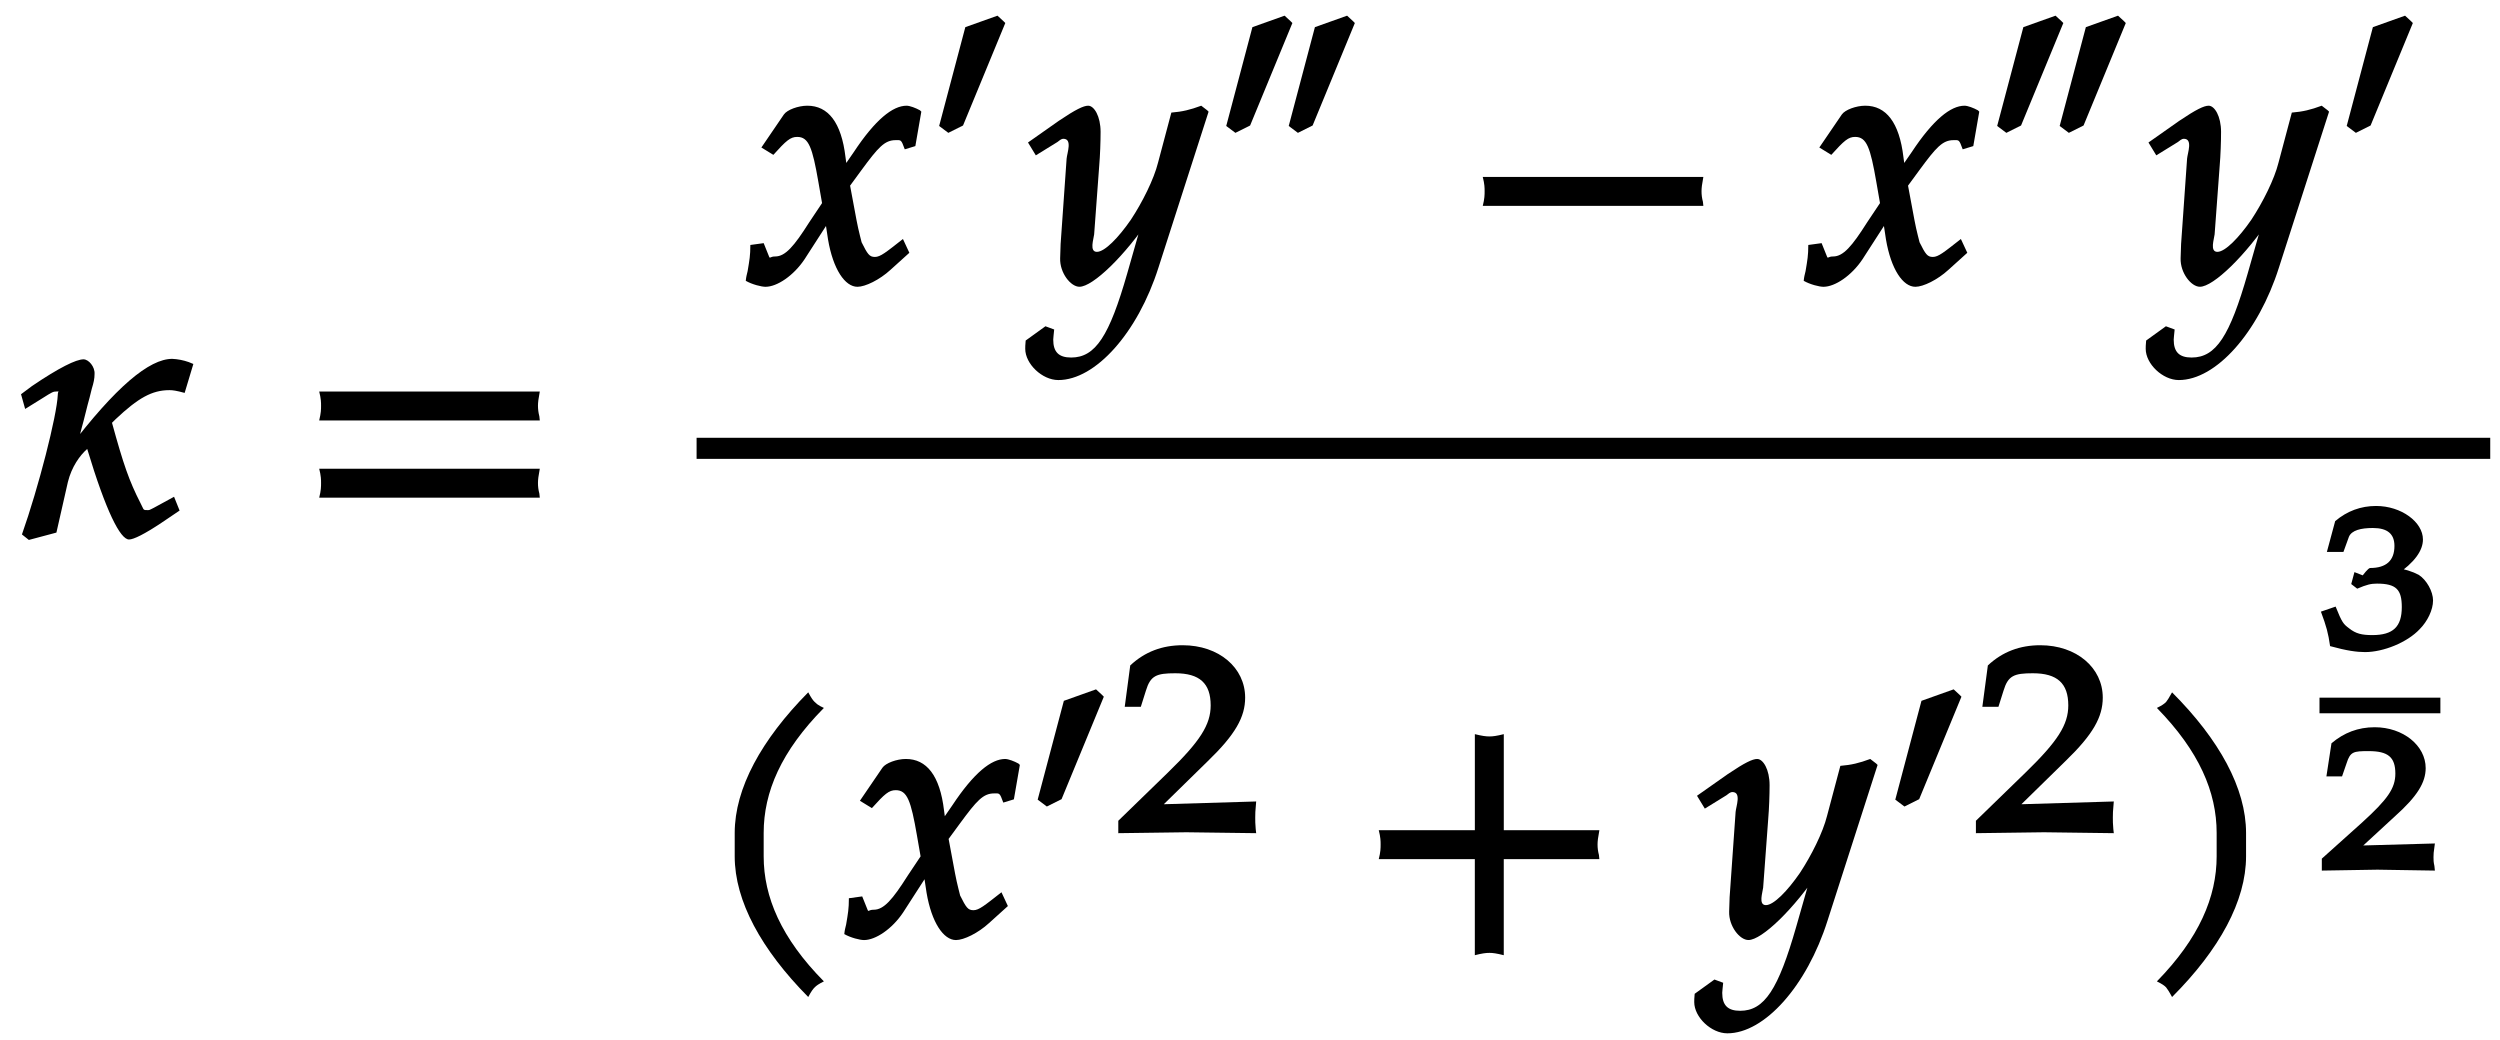
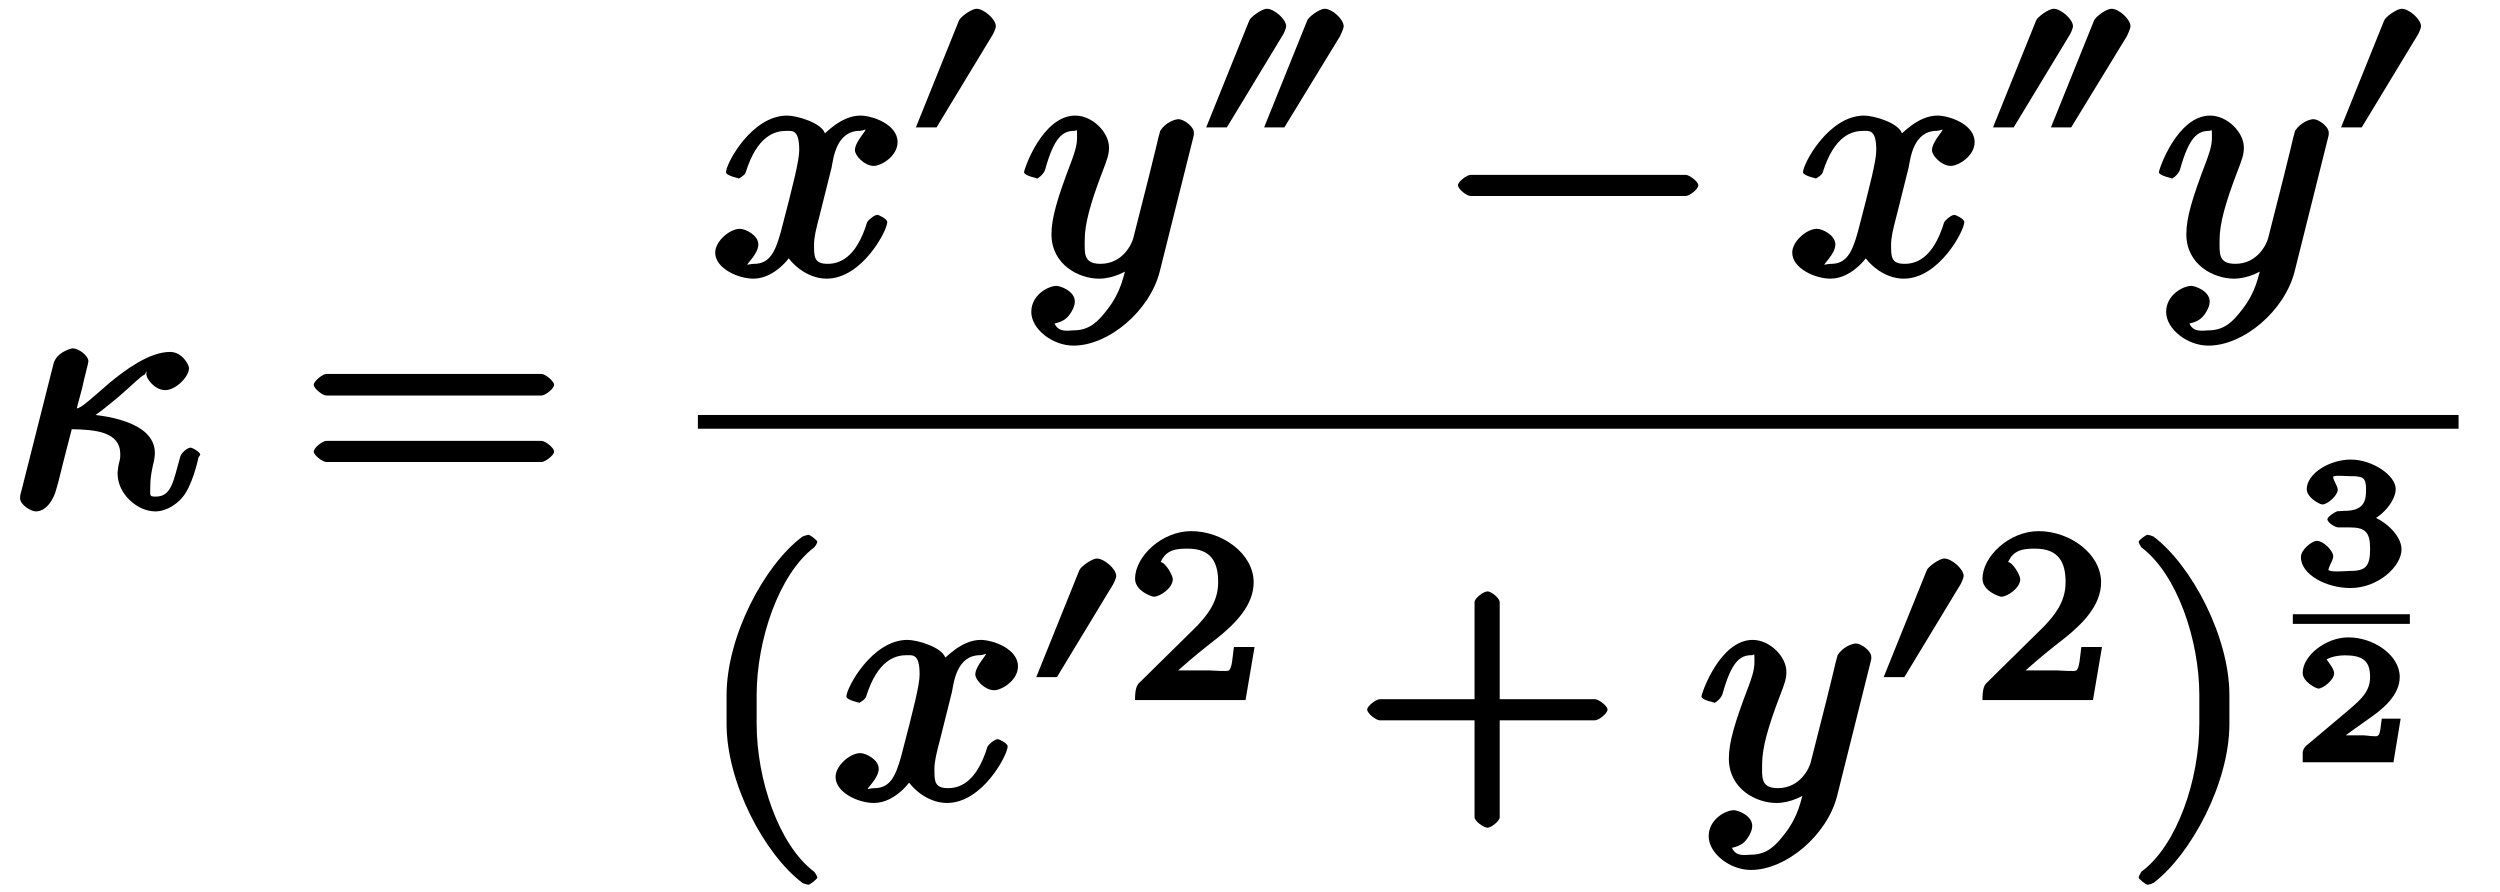
- <svg xmlns="http://www.w3.org/2000/svg" xmlns:xlink="http://www.w3.org/1999/xlink" width="113px" height="47px" viewBox="0 0 85 35">
+ <svg xmlns="http://www.w3.org/2000/svg" xmlns:xlink="http://www.w3.org/1999/xlink" width="115px" height="41px" viewBox="0 0 86 31">
  <defs>
    <symbol overflow="visible" id="a">
-       <path d="M6.281-5.922a1.98 1.98 0 00-.562-.11c-.782 0-1.922.954-3.516 3.048l.235.093.203-.796c.078-.266.187-.75.265-1.016l.078-.313c.063-.203.094-.343.094-.5.016-.25-.203-.5-.375-.5-.25 0-.828.282-1.75.907l-.375.28.14.5.579-.359c.344-.218.375-.234.484-.234.125 0 .047-.031.047.11-.031.718-.656 3.156-1.219 4.75l.235.187.937-.25.39-1.719c.126-.515.407-.906.657-1.125C3.468-.844 3.953.11 4.25.11c.156 0 .531-.187 1.094-.562l.625-.422-.188-.469-.687.375c-.188.094-.14.078-.25.078-.125 0-.094-.03-.203-.234-.391-.766-.579-1.313-.97-2.734l.126-.125c.765-.72 1.234-.985 1.828-.985.11 0 .234.016.516.094l.296-.984zm0 0" />
+       <path d="M6.719-1.844c0-.11-.297-.25-.328-.25-.125 0-.344.188-.375.344-.235.828-.297 1.36-.844 1.36-.25 0-.188-.032-.188-.454 0-.172.047-.453.094-.656.031-.11.063-.266.063-.406 0-1.125-1.844-1.328-2.516-1.36l.14.235c.391-.219.766-.547 1.094-.813.547-.469.766-.719.938-.797.078-.203.047-.062.047 0 0 .141.281.547.656.547s.828-.468.828-.765c0-.11-.234-.563-.656-.563-.734 0-1.578.64-2.11 1.078-.812.703-.953.844-1.14.89l.187-.702c.063-.313.22-.875.22-.938 0-.203-.345-.453-.548-.453-.031 0-.578.125-.672.563L.5-.594c-.047.156-.047.188-.047.266 0 .219.375.453.547.453.36 0 .625-.406.719-.797.125-.422.047-.203.531-2.062.844.015 1.688.093 1.688.875 0 .078 0 .14-.032.25a1.923 1.923 0 00-.062.421c0 .704.687 1.313 1.312 1.313.375 0 .813-.25 1.063-.656.297-.5.437-1.219.437-1.219zm0 0" />
    </symbol>
    <symbol overflow="visible" id="b">
-       <path d="M8.266-4.078a1.419 1.419 0 01-.047-.36c0-.109.015-.234.062-.484h-7.5c.063.25.063.375.063.484 0 .125 0 .235-.063.5h7.5zm0 2.625a1.332 1.332 0 01-.047-.36c0-.109.015-.234.062-.484h-7.5c.063.25.063.375.063.485 0 .125 0 .25-.063.5h7.5zm0 0" />
+       <path d="M8.828-4.281c0-.125-.312-.375-.437-.375H.906c-.125 0-.437.25-.437.375 0 .14.312.375.437.375h7.485c.125 0 .437-.235.437-.375zm0 2.328c0-.14-.312-.375-.437-.375H.906c-.125 0-.437.234-.437.375 0 .125.312.36.437.36h7.485c.125 0 .437-.235.437-.36zm0 0" />
    </symbol>
    <symbol overflow="visible" id="c">
-       <path d="M5.875-5.875c-.14-.078-.344-.156-.453-.156-.469 0-1.063.468-1.797 1.578l-.453.656.25.094-.078-.578c-.14-1.188-.594-1.75-1.297-1.75-.313 0-.688.14-.797.297L.484-4.61l.407.25c.437-.485.578-.61.812-.61.39 0 .516.36.719 1.532l.125.718-.438.656C1.594-1.25 1.297-.905.953-.905c-.172 0-.172.078-.203.015l-.188-.468-.453.062c0 .36-.03.516-.093.89-.032.141-.047.173-.063.329.219.125.531.203.672.203.39 0 .953-.375 1.328-.938l.906-1.406-.234-.094.125.829c.172 1.015.578 1.609 1 1.609.266 0 .75-.234 1.125-.578l.64-.578-.218-.469c-.578.453-.766.61-.953.61-.188 0-.25-.094-.453-.5.015.046-.11-.407-.172-.75L3.5-3.313l.39-.532c.563-.765.782-1.015 1.157-1.015.187 0 .187-.032.312.312l.36-.11.203-1.171zm0 0" />
+       <path d="M6.484-4.625c0-.625-.89-.922-1.296-.922-.688 0-1.25.672-1.235.61-.125-.36-.969-.61-1.312-.61-1.235 0-2.125 1.672-2.125 1.969 0 .125.468.219.468.219l-.125.03c.094 0 .329-.155.344-.25.406-1.28 1.016-1.437 1.422-1.437.219 0 .438-.03.438.672 0 .36-.204 1.172-.641 2.844-.203.734-.406 1.11-.938 1.11-.078 0-.218.03-.218.03-.079.016.375-.374.375-.703 0-.328-.454-.546-.641-.546-.36 0-.86.437-.86.828 0 .547.797.906 1.329.906.797 0 1.36-.86 1.39-.938l-.343-.093c.156.437.78 1.031 1.5 1.031 1.234 0 2.109-1.672 2.109-1.969 0-.11-.297-.25-.344-.25-.11 0-.328.188-.36.266-.39 1.281-1 1.437-1.374 1.437-.469 0-.469-.25-.469-.656 0-.266.063-.531.203-1.062l.406-1.625c.063-.313.157-1.282.985-1.282a.604.604 0 00.187-.046c.079 0-.359.421-.359.718 0 .188.328.547.656.547.266 0 .828-.344.828-.828zm0 0" />
    </symbol>
    <symbol overflow="visible" id="e">
-       <path d="M5.953-5.875l-.203-.156c-.375.14-.64.203-1.016.234l-.453 1.703c-.14.563-.531 1.344-.922 1.938-.421.61-.89 1.094-1.156 1.094-.265 0-.11-.438-.094-.594l.172-2.328c.031-.36.047-.829.047-1.157 0-.53-.219-.89-.422-.89-.156 0-.422.125-1 .515L-.14-4.78l.266.437.734-.453c.063-.047.125-.11.204-.11.312 0 .125.485.109.673L.969-1.328l-.016.484c-.015.5.36.969.656.969.454 0 1.547-1.047 2.438-2.39l-.234-.094-.579 2.03c-.609 2.126-1.078 2.86-1.906 2.86-.422 0-.61-.187-.61-.61 0-.062.016-.155.032-.343l-.297-.11-.672.485c-.015.156-.015.219-.015.281 0 .516.578 1.063 1.125 1.063 1.265 0 2.703-1.61 3.406-3.828L6-5.828zm0 0" />
+       <path d="M6.047-4.953c0-.219-.36-.469-.531-.469-.125 0-.454.11-.641.406-.016.047-.11.407-.156.625l-.235.954-.546 2.156c-.047.187-.36.89-1.141.89-.61 0-.547-.39-.547-.843 0-.547.203-1.282.61-2.344.187-.485.234-.625.234-.86 0-.53-.578-1.109-1.172-1.109C.782-5.547.14-3.687.14-3.578c0 .125.484.219.484.219l-.14.03c.124 0 .328-.155.39-.343.313-1.125.61-1.344 1.016-1.344.093 0 .093-.14.093.25 0 .297-.125.61-.203.829-.484 1.265-.687 1.953-.687 2.515 0 1.063.953 1.547 1.656 1.547.469 0 1-.234 1.344-.563L3.75-.53c-.156.61-.234 1.11-.719 1.734-.312.406-.61.719-1.172.719-.156 0-.515.094-.656-.234-.062 0 .234-.032.406-.188.11-.094.297-.36.297-.578 0-.375-.515-.547-.64-.547-.282 0-.875.313-.875.906 0 .594.734 1.172 1.468 1.172 1.235 0 2.657-1.219 3-2.578L6-4.688c.047-.171.047-.187.047-.265zm0 0" />
    </symbol>
    <symbol overflow="visible" id="g">
-       <path d="M8.266-2.766a1.332 1.332 0 01-.047-.359c0-.11.015-.234.062-.484h-7.5c.063.25.063.375.063.484 0 .125 0 .25-.063.5h7.5zm0 0" />
+       <path d="M8.828-3.125c0-.125-.312-.36-.437-.36H.906c-.125 0-.437.235-.437.36 0 .14.312.375.437.375h7.485c.125 0 .437-.234.437-.375zm0 0" />
    </symbol>
    <symbol overflow="visible" id="h">
-       <path d="M4.203-7.828a.735.735 0 01-.187-.14c-.063-.063-.11-.126-.22-.329-1.593 1.61-2.5 3.266-2.5 4.781v.797c0 1.516.907 3.172 2.5 4.781.11-.203.157-.265.22-.328.062-.062.125-.109.312-.203C2.875.063 2.281-1.344 2.281-2.719v-.797c0-1.39.594-2.78 2.047-4.25zm0 0" />
+       <path d="M4.156 2.719c0-.047-.078-.172-.11-.203-1.234-.922-2-3.22-2-5.141v-1c0-1.906.767-4.203 2-5.14a.457.457 0 00.11-.188c0-.063-.25-.25-.312-.25a1.01 1.01 0 00-.203.062C2.312-8.156 1-5.67 1-3.625v1C1-.578 2.313 1.906 3.64 2.906c.016.016.188.063.204.063.062 0 .312-.203.312-.25zm0 0" />
    </symbol>
    <symbol overflow="visible" id="j">
-       <path d="M8.266-2.766a1.332 1.332 0 01-.047-.359c0-.11.015-.234.062-.484h-3.25v-3.266c-.25.063-.375.078-.484.078-.125 0-.25-.016-.5-.078v3.266H.78c.063.25.063.375.063.484 0 .125 0 .25-.063.5h3.266V.641c.25-.063.375-.079.5-.079.11 0 .234.016.484.079v-3.266h3.25zm0 0" />
+       <path d="M8.828-3.125c0-.125-.312-.36-.437-.36H5.078v-3.374c0-.141-.297-.375-.422-.375-.14 0-.453.234-.453.375v3.375H.906c-.125 0-.437.234-.437.359 0 .14.312.375.437.375h3.297V.625c0 .125.313.36.453.36.125 0 .422-.235.422-.36V-2.75h3.313c.125 0 .437-.234.437-.375zm0 0" />
    </symbol>
    <symbol overflow="visible" id="k">
-       <path d="M3.766-2.719v-.797c0-1.515-.907-3.171-2.516-4.78-.11.202-.156.265-.203.327-.063.063-.125.11-.313.203 1.438 1.47 2.032 2.86 2.032 4.25v.797c0 1.375-.594 2.781-2.032 4.25.188.094.25.14.313.203.047.063.094.125.203.329C2.86.452 3.766-1.204 3.766-2.72zm0 0" />
+       <path d="M3.64-2.625v-1c0-2.047-1.328-4.531-2.64-5.516a.774.774 0 00-.203-.062c-.063 0-.313.187-.313.25 0 .031.079.172.094.187 1.25.938 2.016 3.235 2.016 5.141v1c0 1.922-.766 4.219-2.016 5.14-.015.032-.094.157-.094.204 0 .047.25.25.313.25A.774.774 0 001 2.906c1.313-1 2.64-3.484 2.64-5.531zm0 0" />
    </symbol>
    <symbol overflow="visible" id="d">
-       <path d="M2.594-4.672l-.203-.187-1.094.39-.89 3.36.312.234.5-.25 1.437-3.484zm0 0" />
+       <path d="M3.063-4.313c0-.25-.422-.609-.672-.609-.172 0-.563.281-.61.406l-1.5 3.72H1L2.922-3.97c.047-.062.14-.265.14-.344zm0 0" />
    </symbol>
    <symbol overflow="visible" id="f">
-       <path d="M2.594-4.672l-.203-.187-1.094.39-.89 3.36.312.234.5-.25 1.437-3.484zm2.125 0l-.203-.187-1.094.39-.89 3.36.312.234.5-.25L4.78-4.609zm0 0" />
+       <path d="M3.063-4.313c0-.25-.422-.609-.672-.609-.172 0-.563.281-.61.406l-1.5 3.72H1L2.922-3.97c.047-.062.14-.265.14-.344zm2 0c0-.25-.407-.609-.657-.609-.187 0-.562.281-.61.406l-1.5 3.72H3L4.938-3.97c.03-.062.125-.265.125-.344zm0 0" />
    </symbol>
    <symbol overflow="visible" id="i">
-       <path d="M4.75-.11c-.016-.187-.016-.265-.016-.39s0-.203.032-.547l-3.141.094 1.5-1.469c.938-.906 1.266-1.5 1.266-2.156 0-1.016-.891-1.781-2.125-1.781-.688 0-1.282.218-1.782.687L.297-4.266h.547l.172-.546c.156-.516.359-.594 1-.594.828 0 1.203.343 1.203 1.093 0 .657-.36 1.22-1.453 2.282L.078-.391v.422L2.391 0l2.375.031zm0 0" />
+       <path d="M4.234-1.844H3.75c-.047.344-.063.735-.172.813-.062.047-.562 0-.687 0H1.812c.563-.5.86-.735 1.36-1.125.625-.5 1.265-1.14 1.265-1.938 0-1-1.093-1.781-2.171-1.781-1.032 0-1.954.89-1.954 1.656 0 .422.579.625.657.625.203 0 .656-.297.656-.61 0-.14-.266-.593-.422-.593.188-.437.547-.469.938-.469.843 0 1.062.5 1.062 1.172 0 .735-.453 1.203-.719 1.5l-2.03 2C.374-.516.311-.39.311 0h3.844l.313-1.844zm0 0" />
    </symbol>
    <symbol overflow="visible" id="l">
-       <path d="M3.86-1.625c0-.313-.22-.703-.485-.875-.203-.11-.484-.203-.875-.266l.11.266c.624-.422.906-.828.906-1.203 0-.594-.735-1.14-1.594-1.14-.516 0-.984.171-1.39.515L.25-3.281h.563L1-3.797c.094-.219.406-.297.813-.297.5 0 .734.203.734.61 0 .5-.281.75-.828.75-.063 0-.25.25-.25.25l-.282-.11-.109.406.203.157c.328-.14.469-.172.672-.172.656 0 .844.203.844.797 0 .672-.297.953-1 .953-.36 0-.563-.047-.797-.234C.812-.829.766-.875.547-1.422l-.5.172c.187.5.25.734.312 1.172.563.156.907.203 1.188.203.625 0 1.437-.328 1.86-.781.265-.266.452-.656.452-.969zm0 0" />
+       <path d="M3.781-1.219c0-.5-.625-1.093-1.312-1.25v.36c.719-.235 1.11-.86 1.11-1.204 0-.484-.813-1.03-1.563-1.03-.735 0-1.532.484-1.532 1.03 0 .282.438.532.547.532.172 0 .532-.313.532-.516 0-.14-.266-.484-.11-.469.031-.03.422 0 .547 0 .438 0 .547.047.547.454 0 .343-.031.718-.656.75-.172 0-.188.015-.344.015-.063.016-.344.188-.344.281 0 .11.266.282.375.282h.39c.563 0 .72.171.72.75 0 .625-.172.765-.704.765-.062 0-.64.047-.703-.015-.14.03.125-.344.125-.485 0-.219-.36-.547-.562-.547-.188 0-.563.313-.563.563C.281-.328 1.187.125 2 .125c.984 0 1.781-.766 1.781-1.344zm0 0" />
    </symbol>
    <symbol overflow="visible" id="m">
-       <path d="M3.906-.125c-.031-.14-.031-.203-.031-.297 0-.094 0-.156.047-.469l-2.844.079.11.265 1.39-1.281c.75-.672 1.031-1.14 1.031-1.625 0-.766-.765-1.39-1.734-1.39-.563 0-1.047.187-1.469.546L.234-3.172h.532l.156-.453c.125-.39.234-.406.75-.406.656 0 .906.203.906.765 0 .5-.265.875-1.125 1.657L.078-.375v.406L1.968 0l1.954.031zm0 0" />
+       <path d="M3.531-1.516h-.437c-.047.297-.047.547-.14.594-.048.047-.407-.015-.5-.015H1.28l.14.312c.391-.297.845-.625 1.204-.875.531-.36 1.094-.844 1.094-1.469 0-.765-.922-1.375-1.781-1.375-.797 0-1.594.64-1.594 1.235 0 .312.469.546.547.546.156 0 .546-.296.546-.53 0-.22-.343-.516-.234-.5 0 0 .219-.126.61-.126.593 0 .875.172.875.75 0 .5-.297.766-.75 1.156L.468-.577a.397.397 0 00-.124.219V0H3.5l.25-1.516zm0 0" />
    </symbol>
  </defs>
-   <use xlink:href="#a" x=".137" y="18.056" />
-   <use xlink:href="#b" x="10.072" y="18.056" />
-   <use xlink:href="#c" x="25.403" y="9.448" />
-   <use xlink:href="#d" x="31.524" y="5.215" />
-   <use xlink:href="#e" x="35.092" y="9.448" />
-   <use xlink:href="#f" x="41.285" y="5.215" />
-   <use xlink:href="#g" x="49.633" y="9.448" />
-   <use xlink:href="#c" x="61.373" y="9.448" />
-   <use xlink:href="#f" x="67.497" y="5.215" />
-   <use xlink:href="#e" x="73.188" y="9.448" />
-   <use xlink:href="#d" x="79.381" y="5.215" />
-   <path d="M23.684 15.066h60.984" fill="none" stroke-width=".717" stroke="#000" stroke-miterlimit="10" />
-   <use xlink:href="#h" x="23.684" y="31.659" />
-   <use xlink:href="#c" x="28.753" y="31.659" />
-   <use xlink:href="#d" x="34.874" y="28.12" />
-   <use xlink:href="#i" x="37.944" y="28.12" />
-   <use xlink:href="#j" x="46.098" y="31.659" />
-   <use xlink:href="#e" x="57.838" y="31.659" />
-   <use xlink:href="#d" x="64.033" y="28.12" />
-   <use xlink:href="#i" x="67.103" y="28.12" />
-   <use xlink:href="#k" x="72.6" y="31.659" />
+   <use xlink:href="#a" x="-.23" y="17.662" />
+   <use xlink:href="#b" x="9.968" y="17.662" />
+   <use xlink:href="#c" x="24.259" y="9.567" />
+   <use xlink:href="#d" x="31.098" y="5.227" />
+   <use xlink:href="#e" x="35.002" y="9.567" />
+   <use xlink:href="#f" x="41.195" y="5.227" />
+   <use xlink:href="#g" x="49.764" y="9.567" />
+   <use xlink:href="#c" x="61.719" y="9.567" />
+   <use xlink:href="#f" x="68.561" y="5.227" />
+   <use xlink:href="#e" x="74.473" y="9.567" />
+   <use xlink:href="#d" x="80.666" y="5.227" />
+   <path d="M23.797 14.672h61.238" fill="none" stroke-width=".478" stroke="#000" stroke-miterlimit="10" />
+   <use xlink:href="#h" x="23.795" y="27.803" />
+   <use xlink:href="#c" x="28.446" y="27.803" />
+   <use xlink:href="#d" x="35.284" y="24.348" />
+   <use xlink:href="#i" x="38.69" y="24.348" />
+   <use xlink:href="#j" x="46.607" y="27.803" />
+   <use xlink:href="#e" x="58.562" y="27.803" />
+   <use xlink:href="#d" x="64.758" y="24.348" />
+   <use xlink:href="#i" x="68.164" y="24.348" />
+   <use xlink:href="#k" x="73.424" y="27.803" />
  <g>
-     <use xlink:href="#l" x="78.864" y="21.869" />
+     <use xlink:href="#l" x="79.27" y="20.327" />
  </g>
-   <path d="M78.863 23.809h4.11" fill="none" stroke-width=".531" stroke="#000" stroke-miterlimit="10" />
+   <path d="M79.27 21.531h4.07" fill="none" stroke-width=".335" stroke="#000" stroke-miterlimit="10" />
  <g>
-     <use xlink:href="#m" x="78.864" y="29.392" />
+     <use xlink:href="#m" x="79.27" y="26.512" />
  </g>
</svg>
